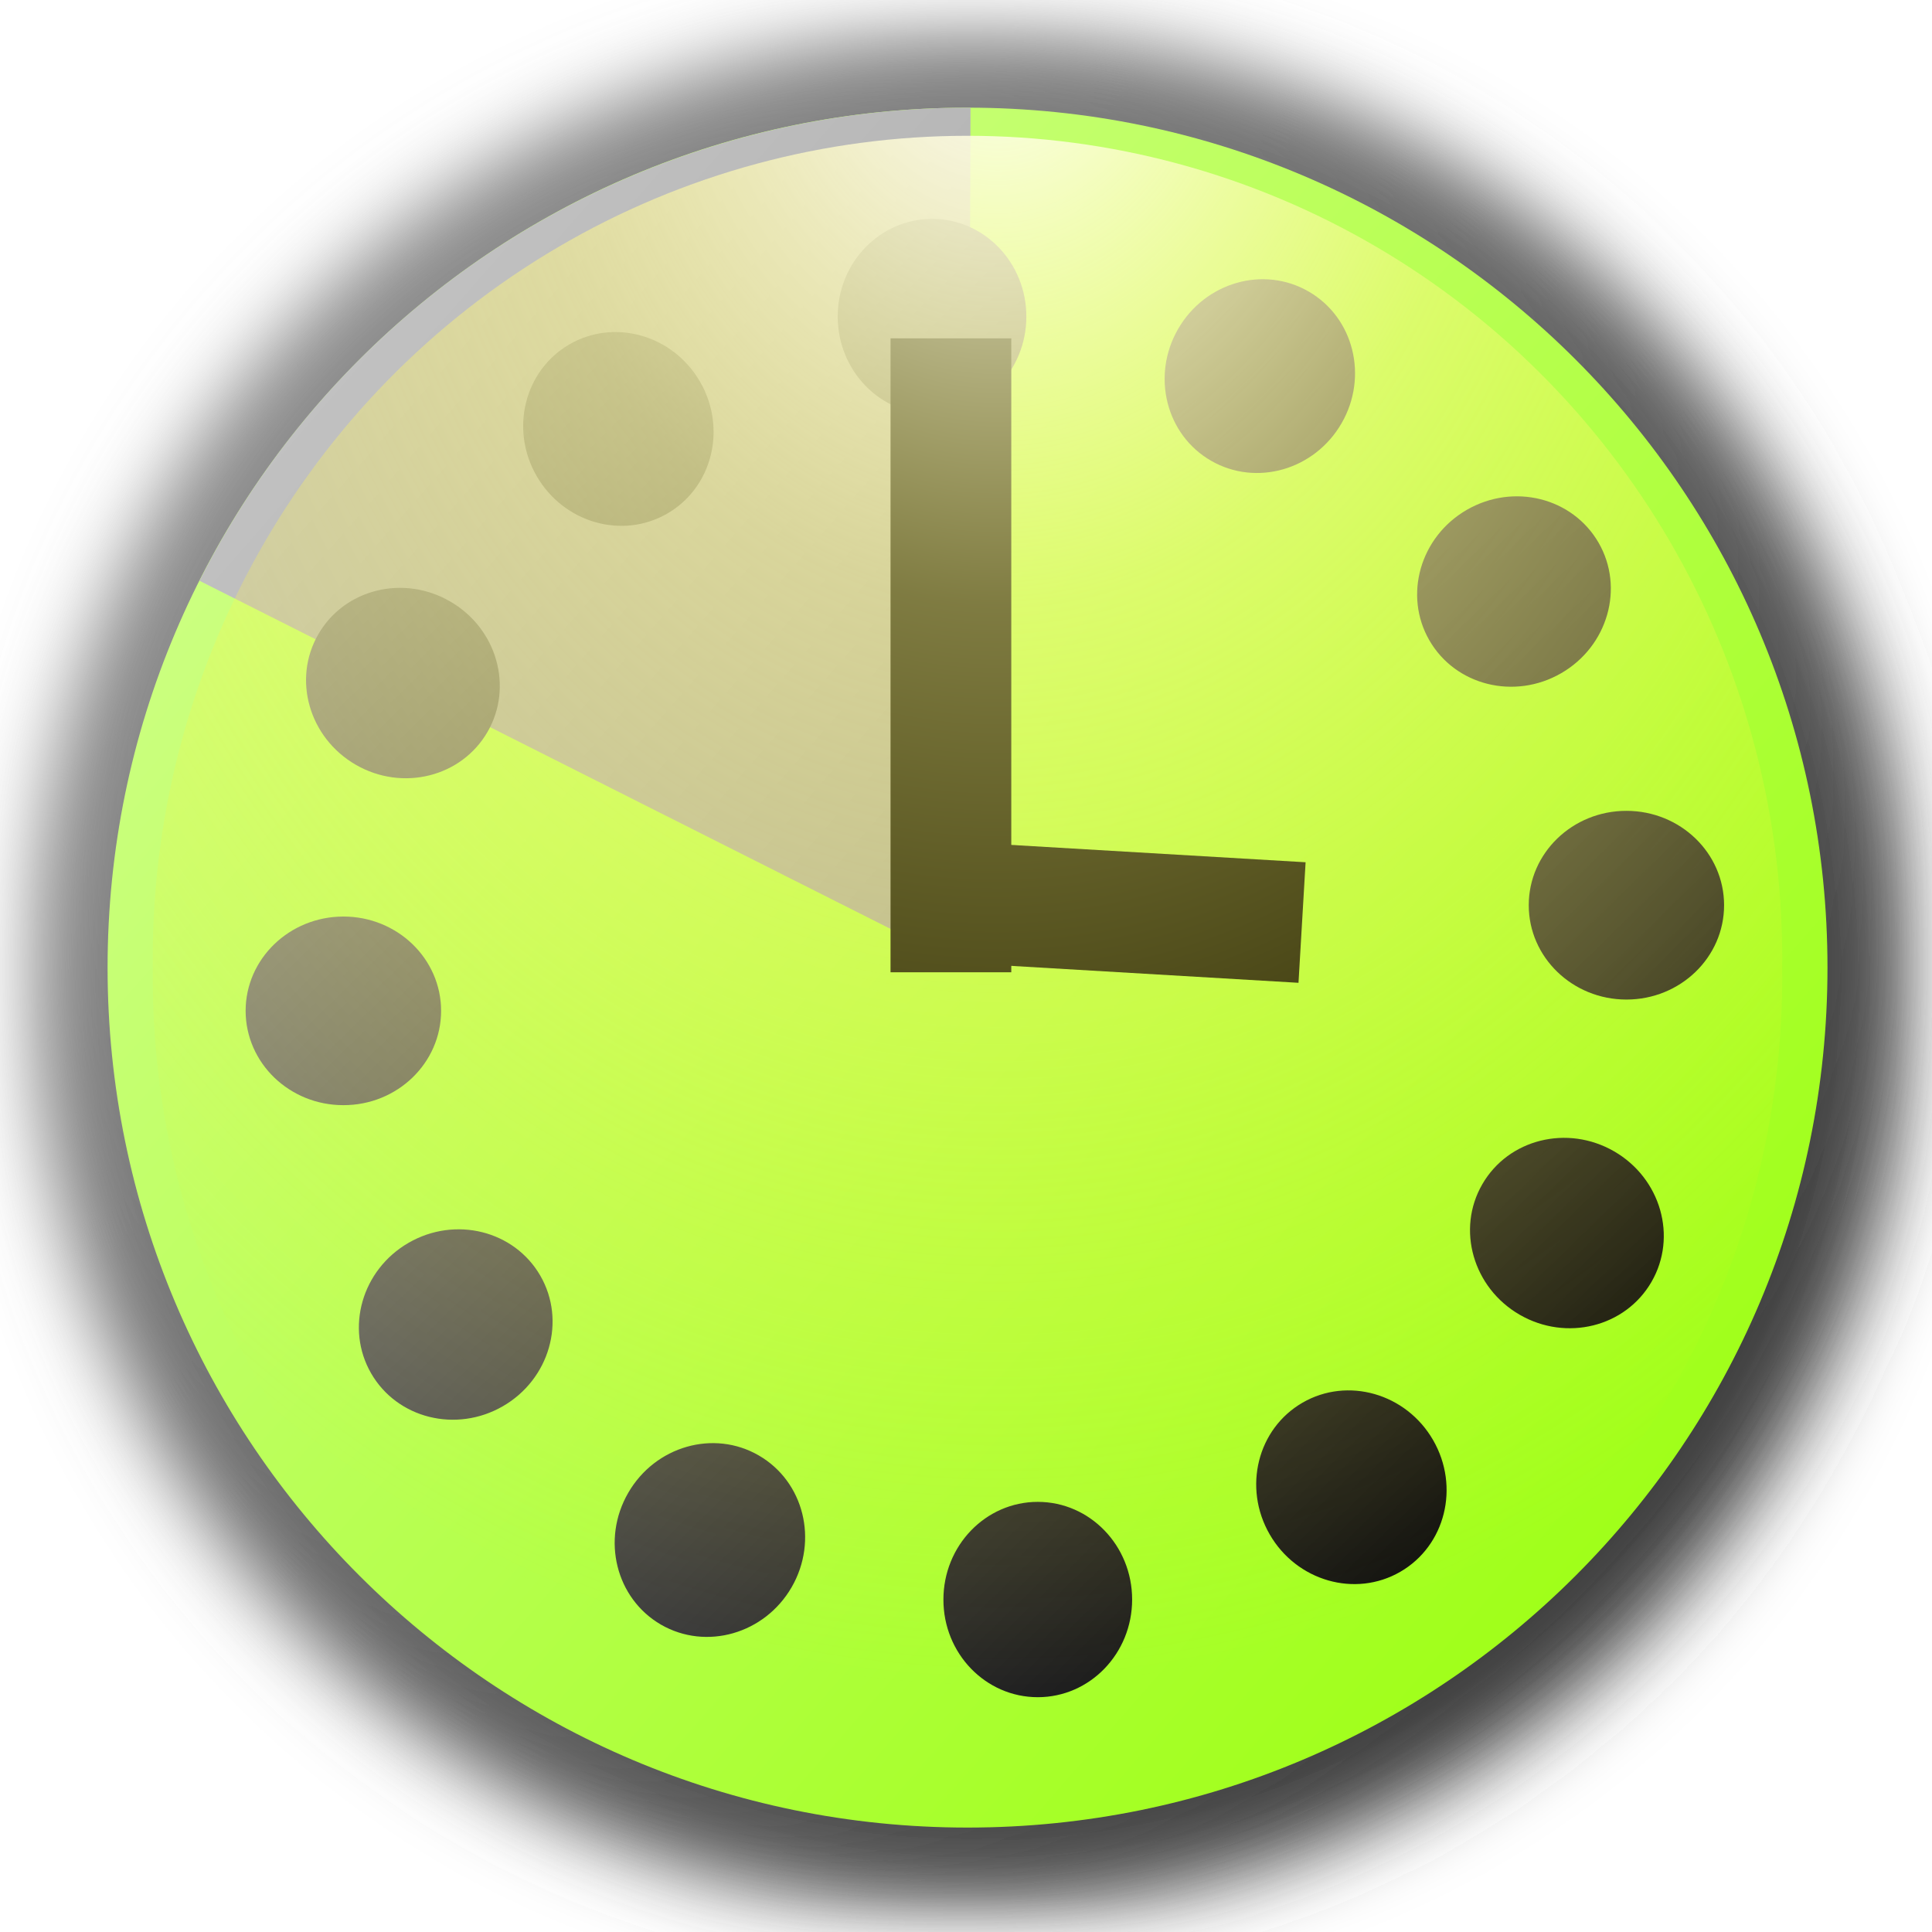
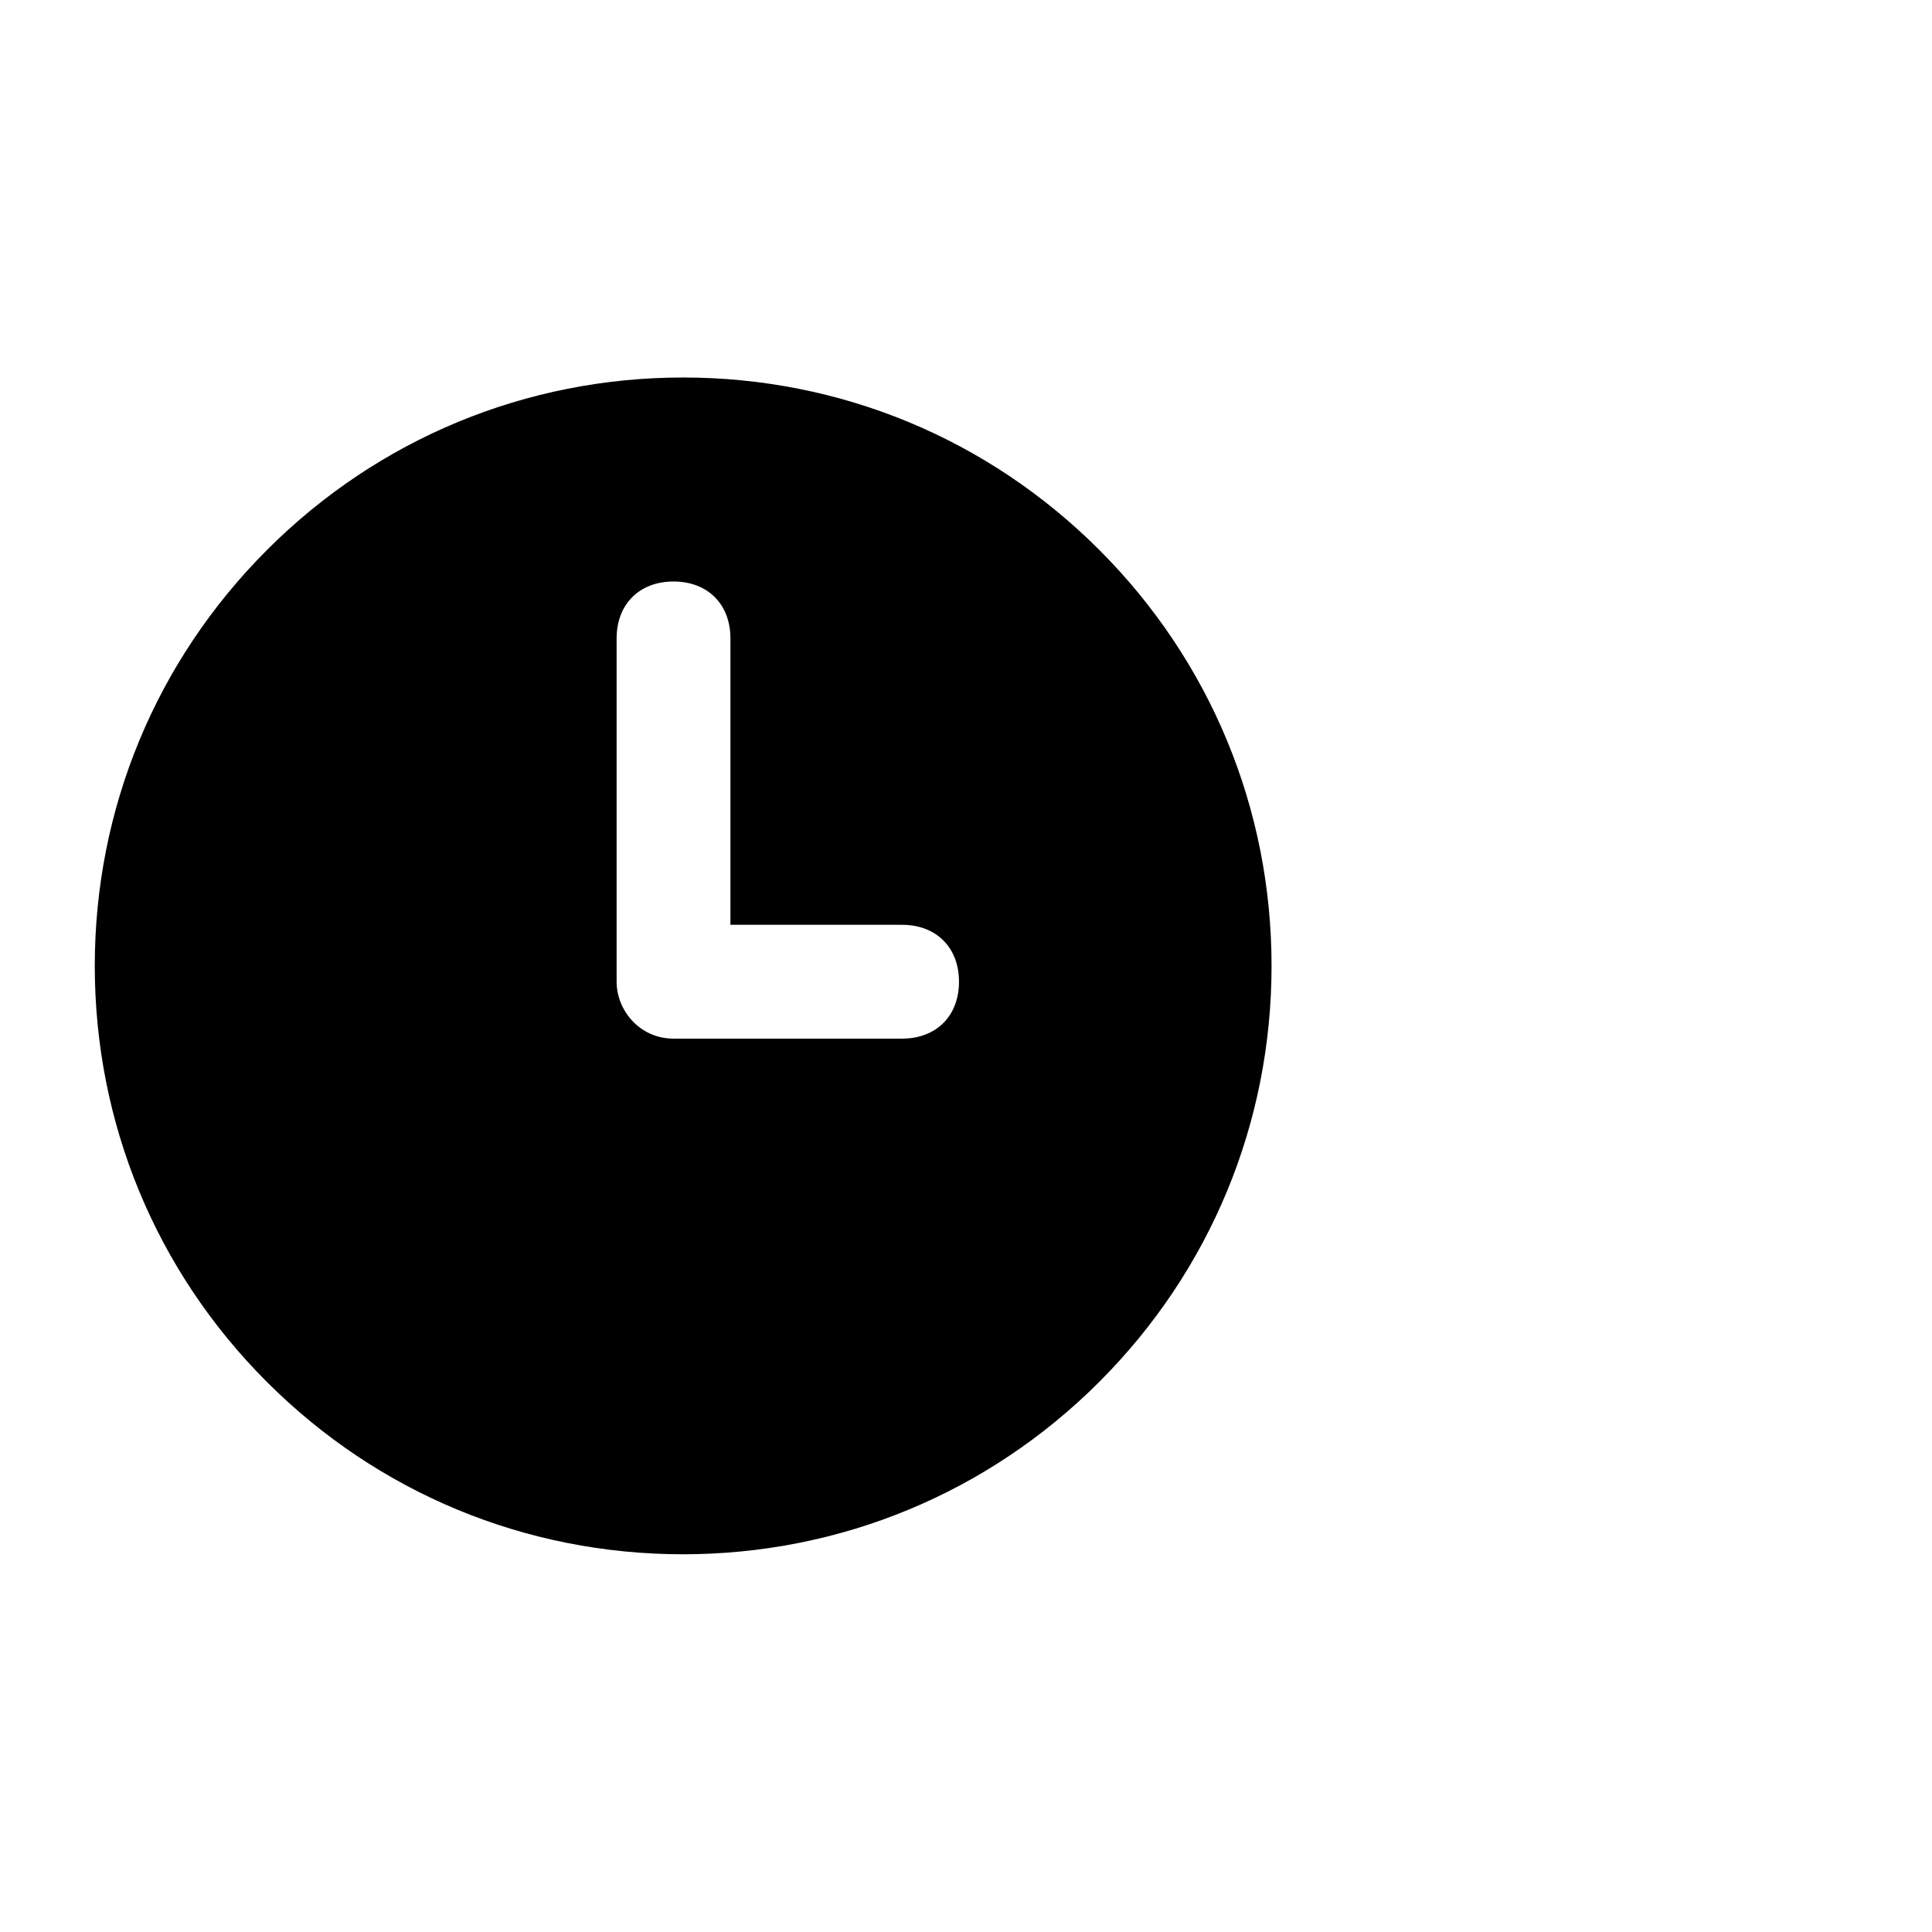
- <svg xmlns="http://www.w3.org/2000/svg" xmlns:xlink="http://www.w3.org/1999/xlink" width="16px" height="16px" id="svg2987" version="1.1">
-   <defs id="defs2989">
-     <linearGradient id="linearGradient4465">
-       <stop id="stop4467" offset="0" style="stop-color:#c1c1c1;stop-opacity:1;" />
-       <stop id="stop4469" offset="1" style="stop-color:#8c8c8c;stop-opacity:1;" />
-     </linearGradient>
-     <linearGradient id="linearGradient4424">
-       <stop style="stop-color:#000000;stop-opacity:1;" offset="0" id="stop4426" />
-       <stop style="stop-color:#b3b3b3;stop-opacity:1;" offset="1" id="stop4428" />
-     </linearGradient>
-     <linearGradient id="linearGradient4357">
-       <stop id="stop4359" offset="0" style="stop-color:#ffffff;stop-opacity:1;" />
-       <stop style="stop-color:#fff884;stop-opacity:0.498;" offset="0.364" id="stop4473" />
-       <stop id="stop4361" offset="1" style="stop-color:#fff10a;stop-opacity:0;" />
-     </linearGradient>
-     <linearGradient id="linearGradient4347">
-       <stop id="stop4349" offset="0" style="stop-color:#909090;stop-opacity:1;" />
-       <stop id="stop4351" offset="1" style="stop-color:#3c3c3c;stop-opacity:1;" />
-     </linearGradient>
-     <linearGradient id="linearGradient3767">
-       <stop style="stop-color:#ccff82;stop-opacity:1;" offset="0" id="stop3769" />
-       <stop style="stop-color:#a0ff19;stop-opacity:1;" offset="1" id="stop3771" />
-     </linearGradient>
-     <linearGradient xlink:href="#linearGradient4347" id="linearGradient3779" x1="2.225" y1="2.83" x2="14.039" y2="13.172" gradientUnits="userSpaceOnUse" />
-     <filter id="filter4339">
-       <feGaussianBlur stdDeviation="0.324" id="feGaussianBlur4341" />
-     </filter>
-     <linearGradient xlink:href="#linearGradient3767" id="linearGradient4345" gradientUnits="userSpaceOnUse" x1="2.225" y1="2.83" x2="14.039" y2="13.172" />
-     <linearGradient xlink:href="#linearGradient4424" id="linearGradient4430" x1="10.74" y1="16.149" x2="6.306" y2="-1.28" gradientUnits="userSpaceOnUse" />
-     <radialGradient xlink:href="#linearGradient4357" id="radialGradient4440" gradientUnits="userSpaceOnUse" gradientTransform="matrix(1.571298,0.01074232,-0.01353758,1.980168,-4.565548,-0.6835587)" cx="8.198" cy="-0.08" fx="8.198" fy="-0.08" r="7.778" />
-     <linearGradient xlink:href="#linearGradient4465" id="linearGradient4471" gradientUnits="userSpaceOnUse" x1="2.225" y1="2.83" x2="14.039" y2="13.172" />
-   </defs>
-   <g id="layer4" style="display:inline">
-     <path style="fill:url(#linearGradient3779);fill-opacity:1;stroke:none;display:inline;filter:url(#filter4339)" id="path2997" d="m 15.822,8.133 a 7.778,7.778 0 1 1 -15.556,0 7.778,7.778 0 1 1 15.556,0 z" transform="translate(0,-0.08838835)" />
+ <svg xmlns="http://www.w3.org/2000/svg" xml:space="preserve" enable-background="new 0 0 841.9 841.9" viewBox="0 0 841.9 841.9" y="0px" x="0px" id="Ebene_1" version="1.1">
+   <defs id="defs13" />
+   <g id="g3">
+     <path id="path5" d="M297.6,677.3c-68.5,0-132.9-26.7-181.3-75.1S41.3,489.4,41.3,420.9s26.7-132.9,75.1-181.3c48.4-48.4,112.8-75.1,181.3-75.1   s132.9,26.7,181.3,75.1c48.4,48.4,75.1,112.8,75.1,181.3s-26.7,132.9-75.1,181.3S366.1,677.3,297.6,677.3z M297.6,204.6   c-57.8,0-112.1,22.5-153,63.4c-40.9,40.9-63.4,95.2-63.4,153c0,57.8,22.5,112.1,63.4,153c40.9,40.9,95.2,63.4,153,63.4   c57.8,0,112.1-22.5,153-63.4c40.9-40.9,63.4-95.2,63.4-153c0-57.8-22.5-112.1-63.4-153C409.8,227.1,355.4,204.6,297.6,204.6z" />
  </g>
-   <g id="layer1" style="display:inline">
-     <path transform="matrix(0.9156293,0,0,0.9156293,0.6473722,0.5665854)" d="m 15.822,8.133 a 7.778,7.778 0 1 1 -15.556,0 7.778,7.778 0 1 1 15.556,0 z" id="path4343" style="fill:url(#linearGradient4345);fill-opacity:1;stroke:none" />
-   </g>
-   <g id="layer5" style="display:inline">
-     <path style="fill:url(#linearGradient4471);fill-opacity:1;stroke:none;display:inline" id="path4462" d="M 1.097,4.634 A 7.778,7.778 0 0 1 8.071,0.355 L 8.043,8.133 z" transform="matrix(0.9156293,0,0,0.9156293,0.6473722,0.5665854)" />
-   </g>
-   <g id="layer2" style="display:inline">
-     <path id="use4309" transform="matrix(0.773237,-0.4464286,0.4464286,0.773237,-1.97159,5.552933)" style="fill:url(#linearGradient4430);fill-opacity:1;stroke:none" d="M 8.875,2.031 C 8.875,2.532 8.483,2.938 8,2.938 7.517,2.938 7.125,2.532 7.125,2.031 7.125,1.531 7.517,1.125 8,1.125 c 0.483,0 0.875,0.406 0.875,0.906 z M 5.848,2.636 C 6.099,3.069 5.962,3.617 5.544,3.858 5.125,4.1 4.583,3.944 4.333,3.511 4.083,3.077 4.219,2.53 4.638,2.289 5.056,2.047 5.598,2.202 5.848,2.636 z M 3.53,4.673 C 3.963,4.923 4.119,5.465 3.877,5.884 3.635,6.302 3.088,6.439 2.655,6.188 2.221,5.938 2.066,5.396 2.307,4.977 2.549,4.559 3.096,4.423 3.53,4.673 z m -0.99,2.923 c 0.501,0 0.906,0.392 0.906,0.875 0,0.483 -0.406,0.875 -0.906,0.875 -0.501,0 -0.906,-0.392 -0.906,-0.875 0,-0.483 0.406,-0.875 0.906,-0.875 z M 3.145,10.623 c 0.433,-0.25 0.981,-0.114 1.222,0.305 0.242,0.419 0.086,0.961 -0.347,1.211 C 3.586,12.389 3.039,12.252 2.797,11.834 2.556,11.415 2.711,10.873 3.145,10.623 z m 2.037,2.319 c 0.25,-0.433 0.792,-0.589 1.211,-0.347 0.419,0.242 0.555,0.789 0.305,1.222 -0.25,0.433 -0.792,0.589 -1.211,0.347 C 5.068,13.922 4.931,13.375 5.182,12.942 z m 2.923,0.99 c 0,-0.501 0.392,-0.906 0.875,-0.906 0.483,0 0.875,0.406 0.875,0.906 0,0.501 -0.392,0.906 -0.875,0.906 -0.483,0 -0.875,-0.406 -0.875,-0.906 z M 11.132,13.327 c -0.25,-0.433 -0.114,-0.981 0.305,-1.222 0.419,-0.242 0.961,-0.086 1.211,0.347 0.25,0.433 0.114,0.981 -0.305,1.222 -0.419,0.242 -0.961,0.086 -1.211,-0.347 z m 2.319,-2.037 c -0.433,-0.25 -0.589,-0.792 -0.347,-1.211 0.242,-0.419 0.789,-0.555 1.222,-0.305 0.433,0.25 0.589,0.792 0.347,1.211 -0.242,0.419 -0.789,0.555 -1.222,0.305 z M 14.44,8.366 c -0.501,0 -0.906,-0.392 -0.906,-0.875 0,-0.483 0.406,-0.875 0.906,-0.875 0.501,0 0.906,0.392 0.906,0.875 0,0.483 -0.406,0.875 -0.906,0.875 z M 13.835,5.34 C 13.402,5.59 12.855,5.454 12.613,5.035 12.371,4.617 12.527,4.074 12.96,3.824 c 0.433,-0.25 0.981,-0.114 1.222,0.305 0.242,0.419 0.086,0.961 -0.347,1.211 z M 11.798,3.021 C 11.548,3.454 11.006,3.61 10.588,3.368 10.169,3.127 10.033,2.579 10.283,2.146 10.533,1.712 11.075,1.557 11.494,1.799 11.912,2.04 12.049,2.587 11.798,3.021 z" />
-     <path style="fill:none;stroke:#000000;stroke-width:1px;stroke-linecap:butt;stroke-linejoin:miter;stroke-opacity:1" d="m 7.875,2.802 0,5.25" id="path4436" />
-     <path style="fill:none;stroke:#000000;stroke-width:1px;stroke-linecap:butt;stroke-linejoin:miter;stroke-opacity:1" d="M 7.778,7.463 10.783,7.64" id="path4438" />
-   </g>
-   <g id="layer3" style="display:inline">
-     <path style="fill:url(#radialGradient4440);fill-opacity:1;stroke:none" id="path4353" d="m 15.412,8.133 a 7.369,7.437 0 1 1 -14.737,0 7.369,7.437 0 1 1 14.737,0 z" transform="matrix(0.9156293,0,0,0.9156293,0.6473722,0.5665854)" />
-   </g>
+   <path id="polygon7" d="M 297.6 184.6 L 130.1 240.3 L 61.3 420.9 L 117 588.5 L 297.6 657.3 L 465.2 601.6 L 534 420.9 L 478.3 253.4 L 297.6 184.6 z M 293.5 253.4 C 308.4 253.4 318.3 263.3 318.3 278.2 L 318.3 403 L 393.1 403 C 408 403 417.9 412.9 417.9 427.8 C 417.9 442.7 408 452.6 393.1 452.6 L 293.5 452.6 C 278.7 452.6 268.7 440.2 268.7 427.8 L 268.7 278.2 C 268.7 263.3 278.6 253.4 293.5 253.4 z " />
</svg>
